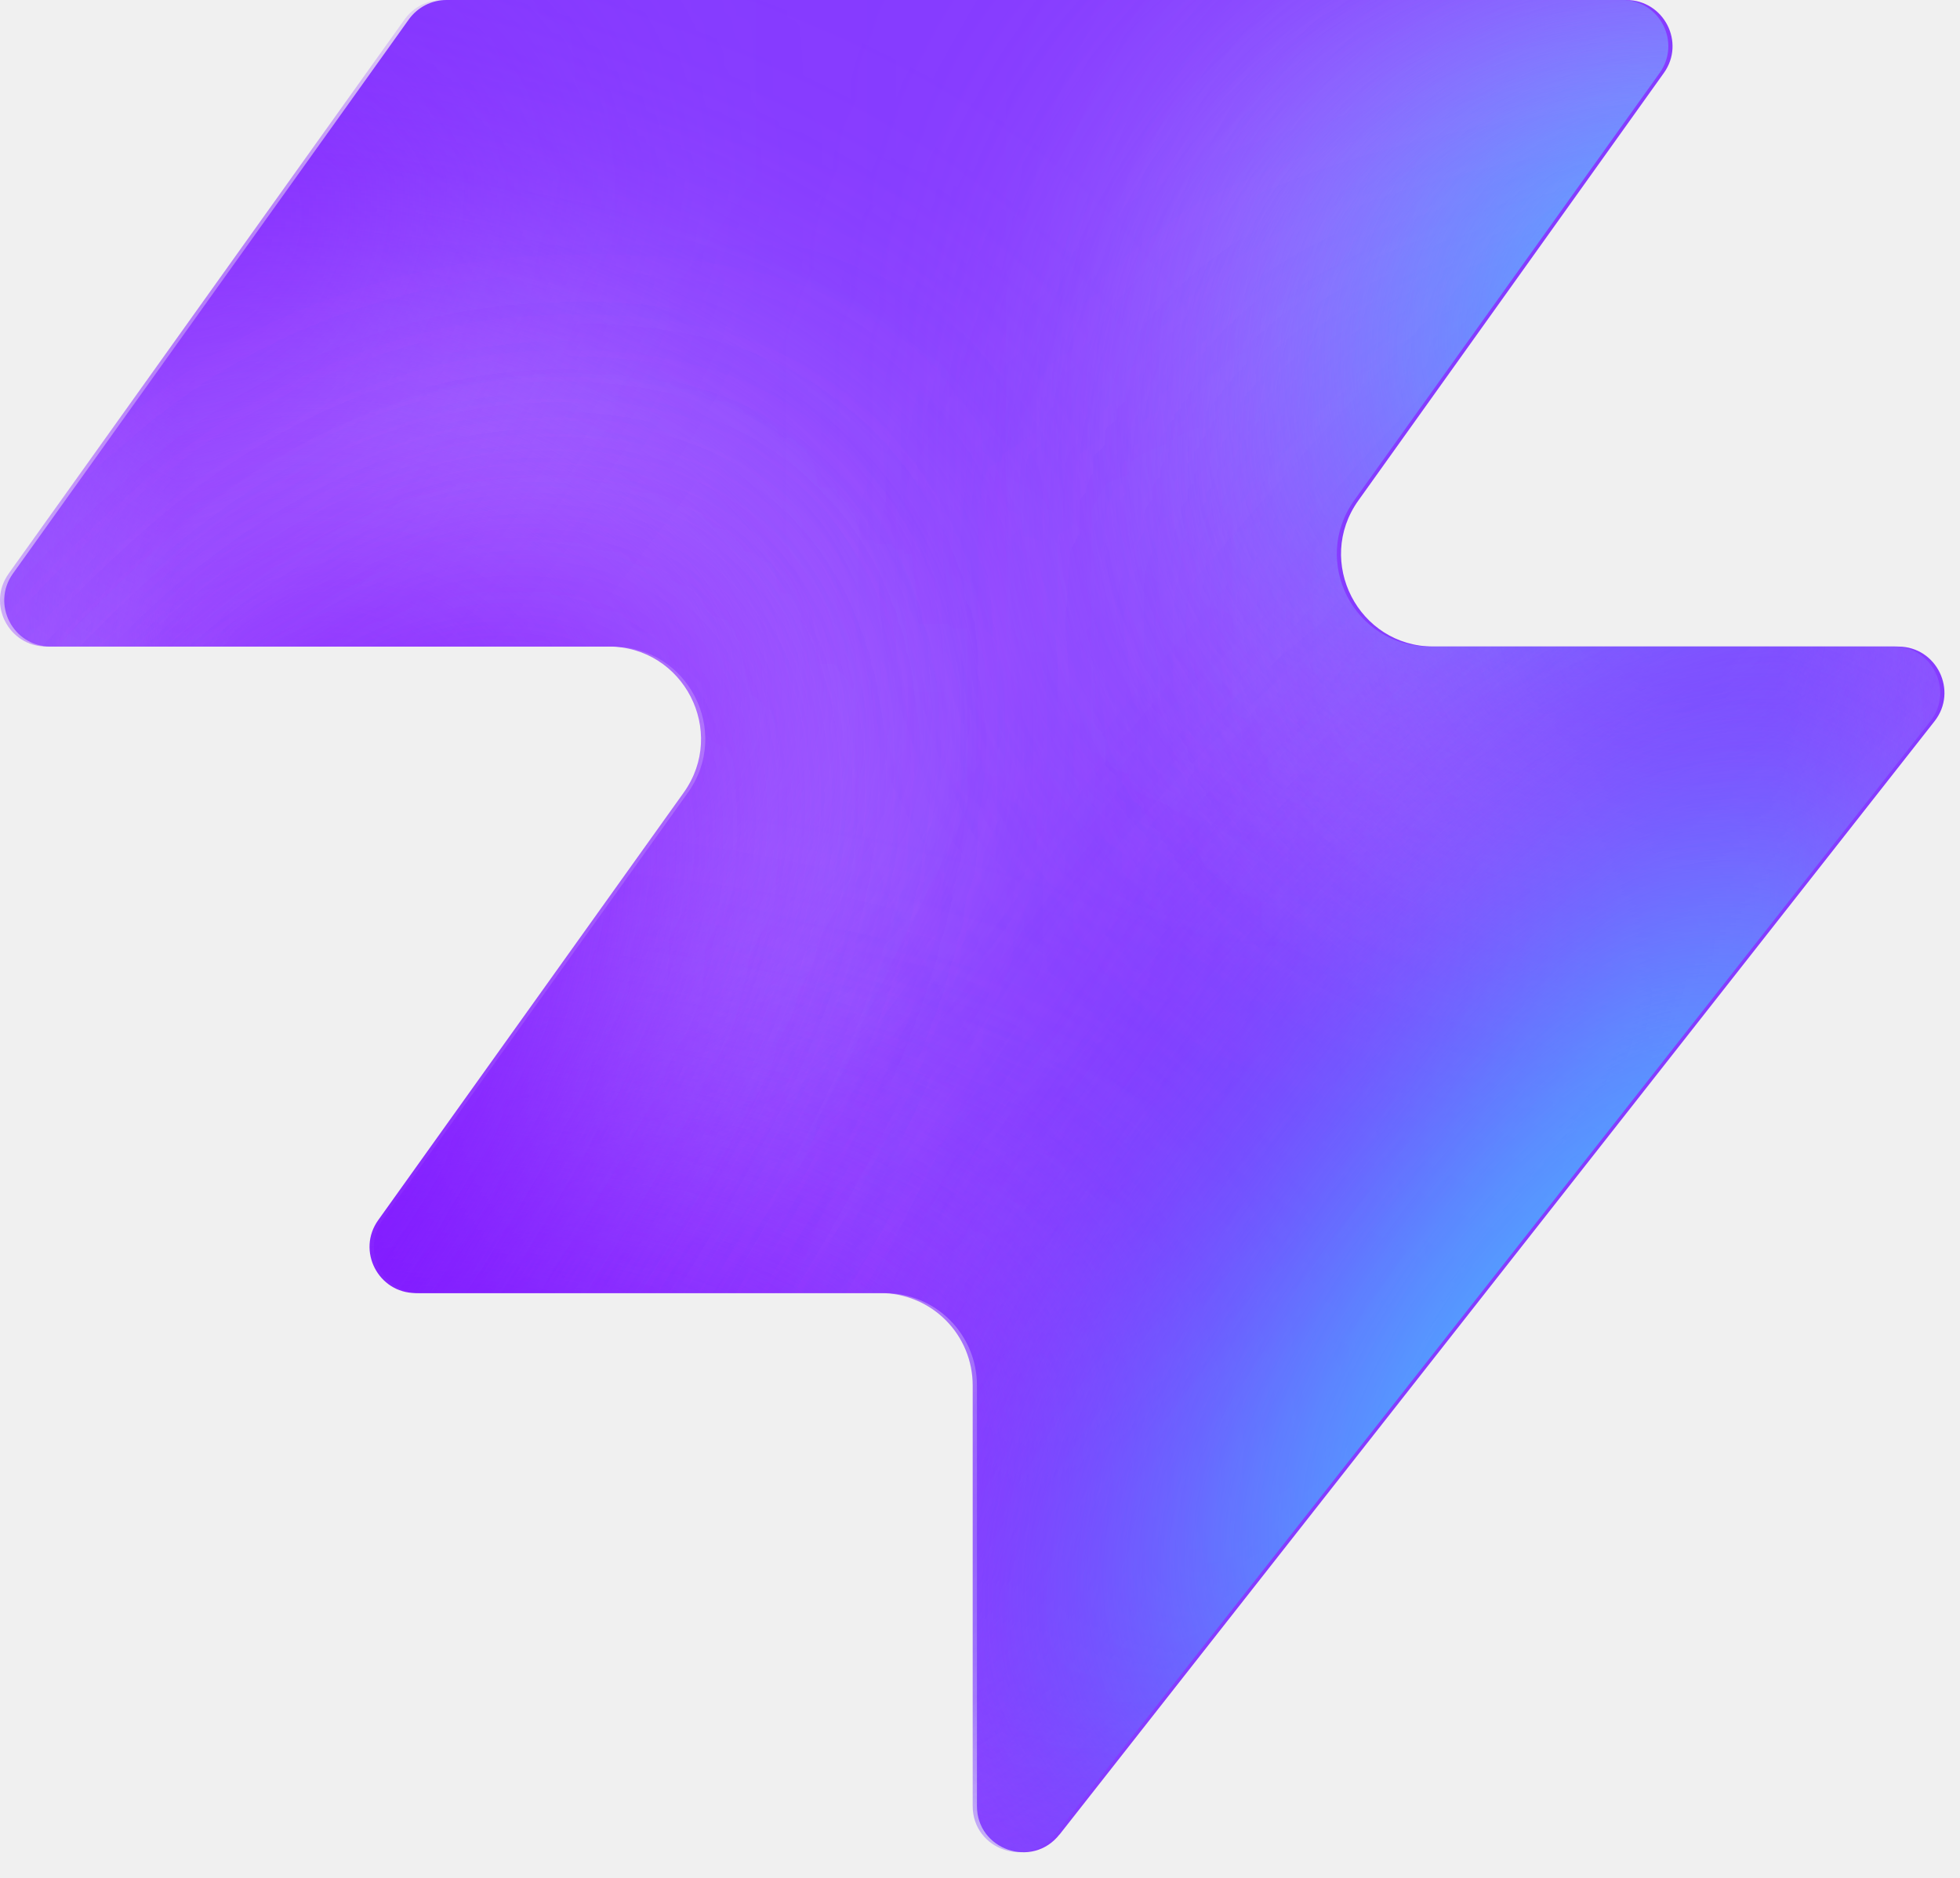
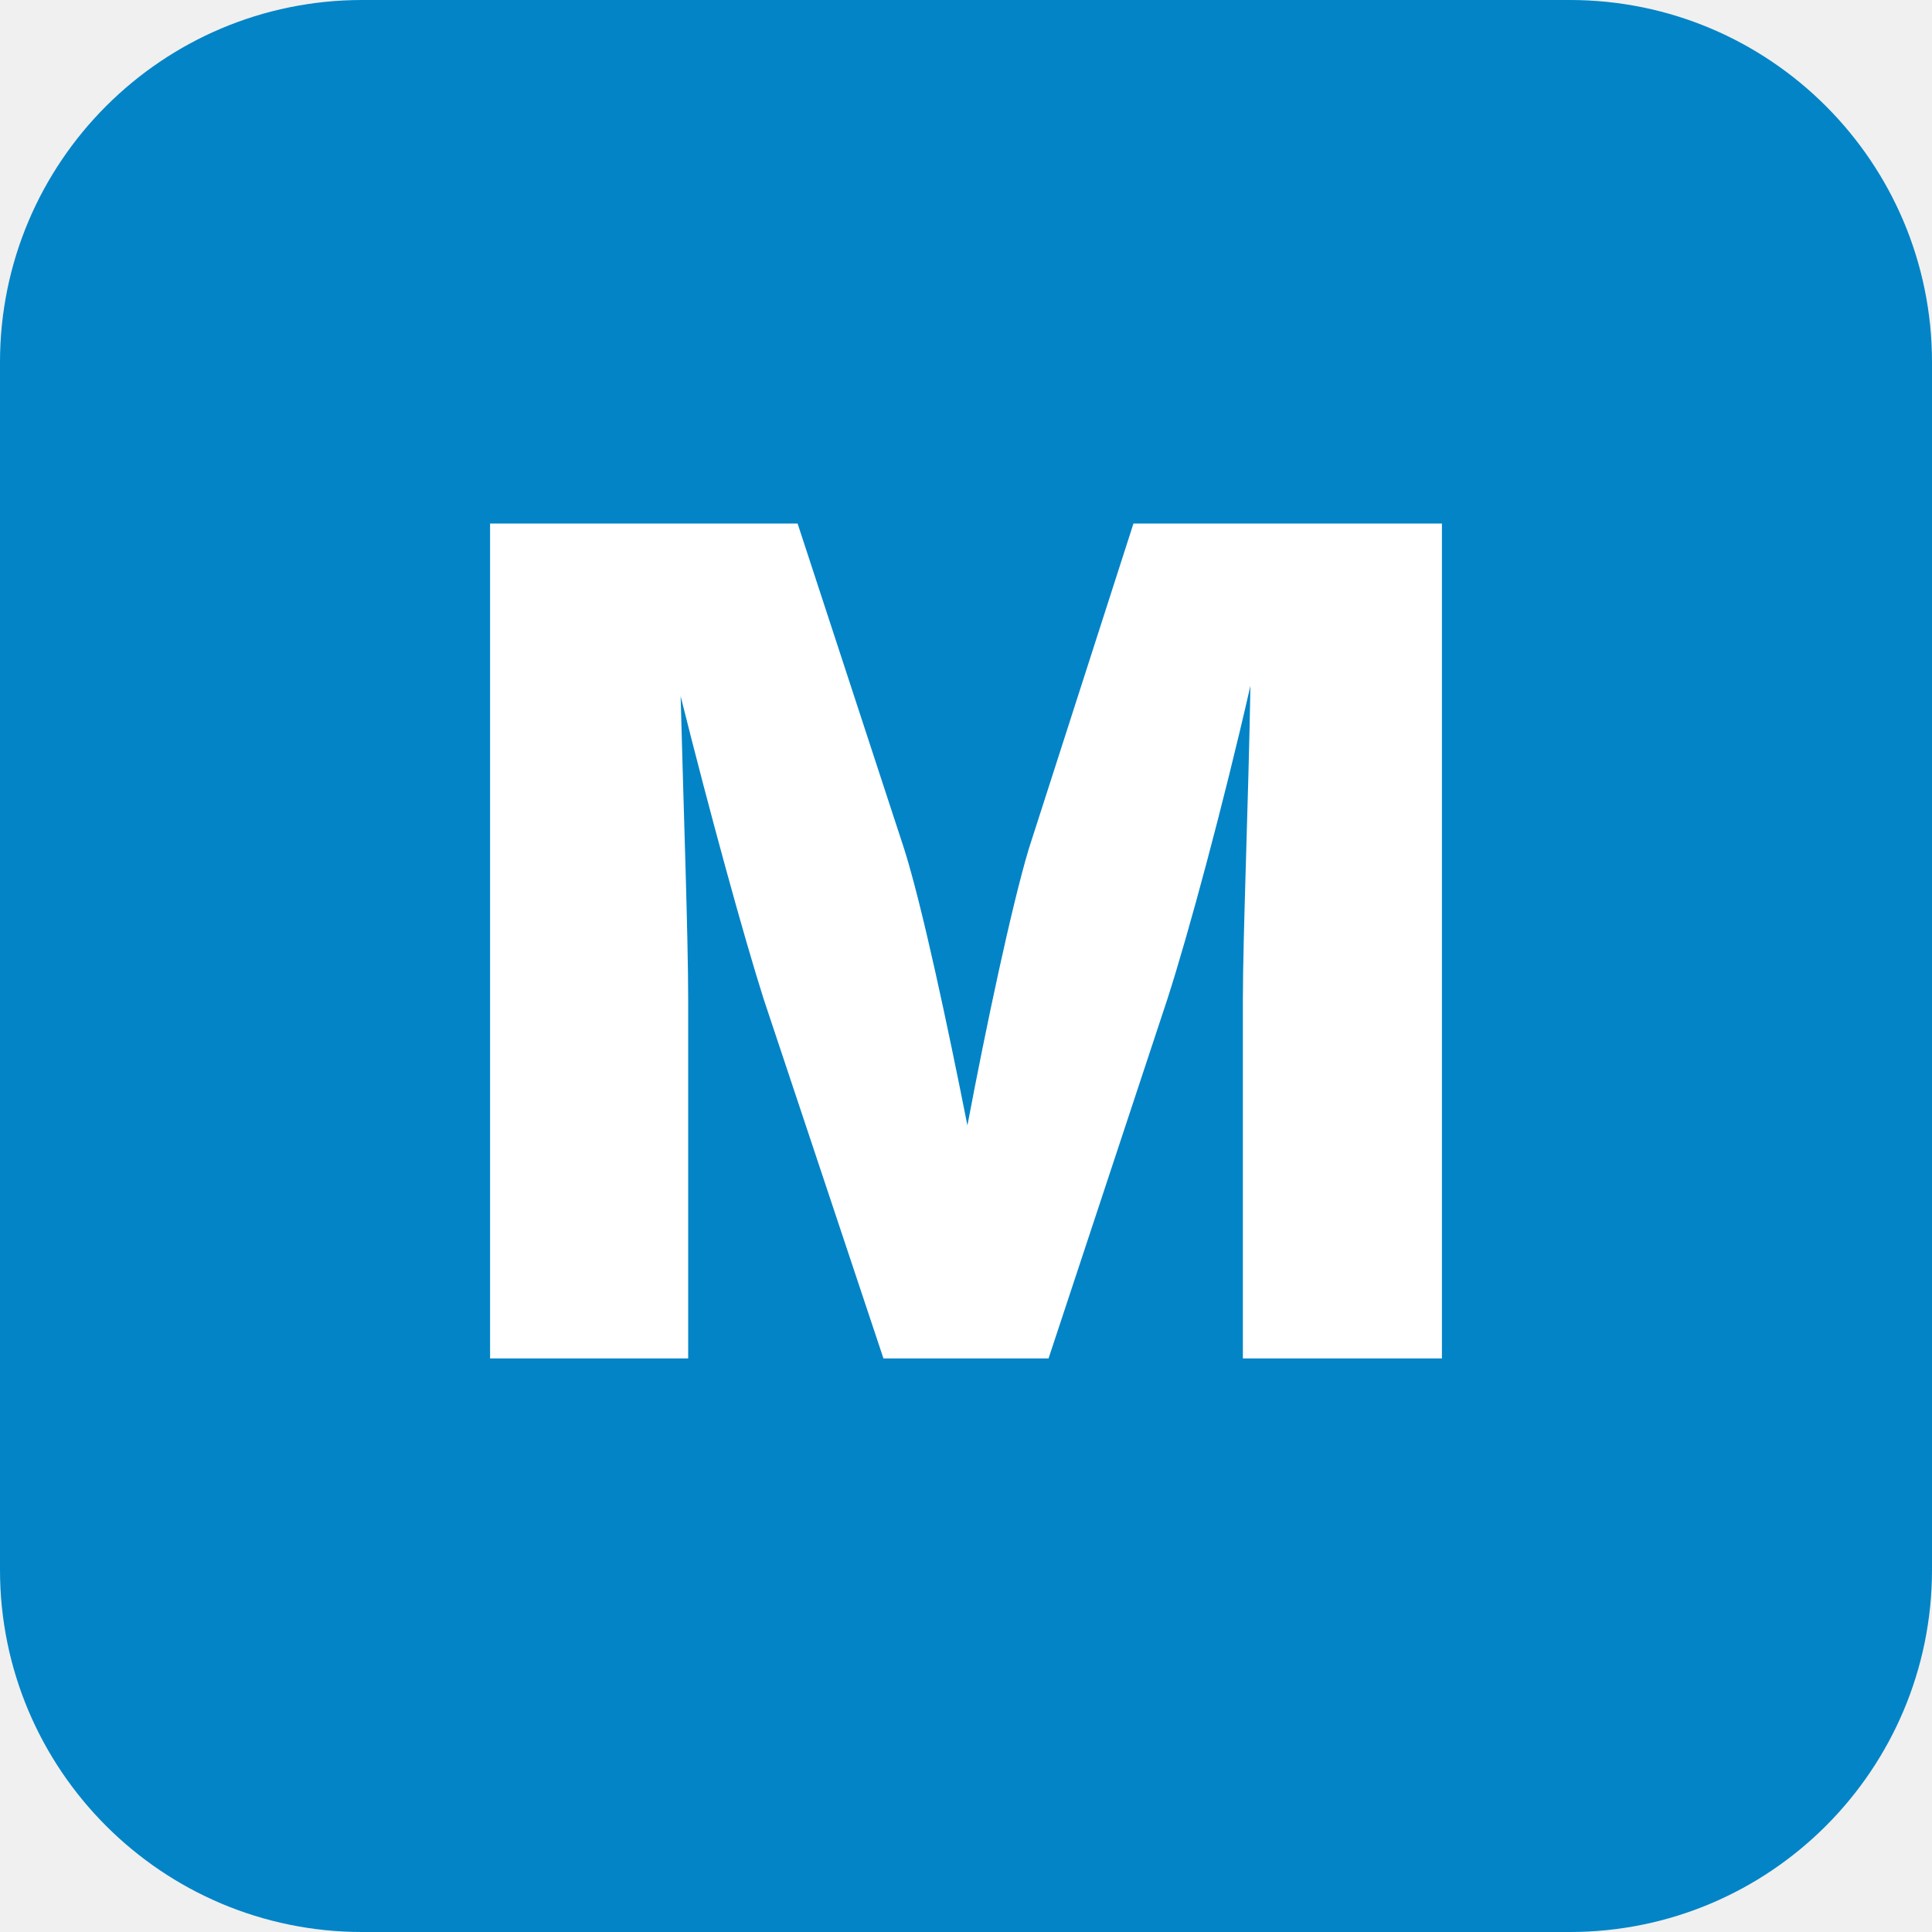
- <svg xmlns="http://www.w3.org/2000/svg" width="48" height="46" fill="none" viewBox="0 0 48 46">
-   <path fill="#863bff" d="M25.946 44.938c-.664.845-2.021.375-2.021-.698V33.937a2.26 2.26 0 0 0-2.262-2.262H10.287c-.92 0-1.456-1.04-.92-1.788l7.48-10.471c1.07-1.497 0-3.578-1.842-3.578H1.237c-.92 0-1.456-1.04-.92-1.788L10.013.474c.214-.297.556-.474.92-.474h28.894c.92 0 1.456 1.04.92 1.788l-7.48 10.471c-1.07 1.498 0 3.579 1.842 3.579h11.377c.943 0 1.473 1.088.89 1.83L25.947 44.94z" style="fill:#863bff;fill:color(display-p3 .525 .23 1);fill-opacity:1" />
-   <mask id="a" width="48" height="46" x="0" y="0" maskUnits="userSpaceOnUse" style="mask-type:alpha">
-     <path fill="#000" d="M25.842 44.938c-.664.844-2.021.375-2.021-.698V33.937a2.26 2.26 0 0 0-2.262-2.262H10.183c-.92 0-1.456-1.04-.92-1.788l7.48-10.471c1.07-1.498 0-3.579-1.842-3.579H1.133c-.92 0-1.456-1.04-.92-1.787L9.91.473c.214-.297.556-.474.92-.474h28.894c.92 0 1.456 1.04.92 1.788l-7.48 10.471c-1.07 1.498 0 3.578 1.842 3.578h11.377c.943 0 1.473 1.088.89 1.832L25.843 44.94z" style="fill:#000;fill-opacity:1" />
-   </mask>
-   <g mask="url(#a)">
-     <g filter="url(#b)">
-       <ellipse cx="5.508" cy="14.704" fill="#ede6ff" rx="5.508" ry="14.704" style="fill:#ede6ff;fill:color(display-p3 .927 .903 1);fill-opacity:1" transform="matrix(.00324 1 1 -.00324 -4.47 31.516)" />
-     </g>
-     <g filter="url(#c)">
-       <ellipse cx="10.399" cy="29.851" fill="#ede6ff" rx="10.399" ry="29.851" style="fill:#ede6ff;fill:color(display-p3 .927 .903 1);fill-opacity:1" transform="matrix(.00324 1 1 -.00324 -39.328 7.883)" />
-     </g>
-     <g filter="url(#d)">
-       <ellipse cx="5.508" cy="30.487" fill="#7e14ff" rx="5.508" ry="30.487" style="fill:#7e14ff;fill:color(display-p3 .492 .077 1);fill-opacity:1" transform="rotate(89.814 -25.913 -14.639)scale(1 -1)" />
-     </g>
-     <g filter="url(#e)">
-       <ellipse cx="5.508" cy="30.599" fill="#7e14ff" rx="5.508" ry="30.599" style="fill:#7e14ff;fill:color(display-p3 .492 .077 1);fill-opacity:1" transform="rotate(89.814 -32.644 -3.334)scale(1 -1)" />
-     </g>
-     <g filter="url(#f)">
-       <ellipse cx="5.508" cy="30.599" fill="#7e14ff" rx="5.508" ry="30.599" style="fill:#7e14ff;fill:color(display-p3 .492 .077 1);fill-opacity:1" transform="matrix(.00324 1 1 -.00324 -34.34 30.47)" />
-     </g>
-     <g filter="url(#g)">
-       <ellipse cx="14.072" cy="22.078" fill="#ede6ff" rx="14.072" ry="22.078" style="fill:#ede6ff;fill:color(display-p3 .927 .903 1);fill-opacity:1" transform="rotate(93.35 24.506 48.493)scale(-1 1)" />
-     </g>
-     <g filter="url(#h)">
-       <ellipse cx="3.47" cy="21.501" fill="#7e14ff" rx="3.47" ry="21.501" style="fill:#7e14ff;fill:color(display-p3 .492 .077 1);fill-opacity:1" transform="rotate(89.009 28.708 47.59)scale(-1 1)" />
-     </g>
-     <g filter="url(#i)">
-       <ellipse cx="3.47" cy="21.501" fill="#7e14ff" rx="3.47" ry="21.501" style="fill:#7e14ff;fill:color(display-p3 .492 .077 1);fill-opacity:1" transform="rotate(89.009 28.708 47.59)scale(-1 1)" />
-     </g>
-     <g filter="url(#j)">
-       <ellipse cx=".387" cy="8.972" fill="#7e14ff" rx="4.407" ry="29.108" style="fill:#7e14ff;fill:color(display-p3 .492 .077 1);fill-opacity:1" transform="rotate(39.51 .387 8.972)" />
-     </g>
-     <g filter="url(#k)">
-       <ellipse cx="47.523" cy="-6.092" fill="#7e14ff" rx="4.407" ry="29.108" style="fill:#7e14ff;fill:color(display-p3 .492 .077 1);fill-opacity:1" transform="rotate(37.892 47.523 -6.092)" />
-     </g>
-     <g filter="url(#l)">
-       <ellipse cx="41.412" cy="6.333" fill="#47bfff" rx="5.971" ry="9.665" style="fill:#47bfff;fill:color(display-p3 .28 .748 1);fill-opacity:1" transform="rotate(37.892 41.412 6.333)" />
-     </g>
-     <g filter="url(#m)">
-       <ellipse cx="-1.879" cy="38.332" fill="#7e14ff" rx="4.407" ry="29.108" style="fill:#7e14ff;fill:color(display-p3 .492 .077 1);fill-opacity:1" transform="rotate(37.892 -1.88 38.332)" />
-     </g>
-     <g filter="url(#n)">
-       <ellipse cx="-1.879" cy="38.332" fill="#7e14ff" rx="4.407" ry="29.108" style="fill:#7e14ff;fill:color(display-p3 .492 .077 1);fill-opacity:1" transform="rotate(37.892 -1.88 38.332)" />
-     </g>
-     <g filter="url(#o)">
-       <ellipse cx="35.651" cy="29.907" fill="#7e14ff" rx="4.407" ry="29.108" style="fill:#7e14ff;fill:color(display-p3 .492 .077 1);fill-opacity:1" transform="rotate(37.892 35.651 29.907)" />
-     </g>
-     <g filter="url(#p)">
-       <ellipse cx="38.418" cy="32.4" fill="#47bfff" rx="5.971" ry="15.297" style="fill:#47bfff;fill:color(display-p3 .28 .748 1);fill-opacity:1" transform="rotate(37.892 38.418 32.4)" />
-     </g>
-   </g>
-   <defs>
-     <filter id="b" width="60.045" height="41.654" x="-19.77" y="16.149" color-interpolation-filters="sRGB" filterUnits="userSpaceOnUse">
-       <feFlood flood-opacity="0" result="BackgroundImageFix" />
-       <feBlend in="SourceGraphic" in2="BackgroundImageFix" result="shape" />
-       <feGaussianBlur result="effect1_foregroundBlur_2002_17158" stdDeviation="7.659" />
-     </filter>
-     <filter id="c" width="90.34" height="51.437" x="-54.613" y="-7.533" color-interpolation-filters="sRGB" filterUnits="userSpaceOnUse">
-       <feFlood flood-opacity="0" result="BackgroundImageFix" />
-       <feBlend in="SourceGraphic" in2="BackgroundImageFix" result="shape" />
-       <feGaussianBlur result="effect1_foregroundBlur_2002_17158" stdDeviation="7.659" />
-     </filter>
-     <filter id="d" width="79.355" height="29.4" x="-49.64" y="2.03" color-interpolation-filters="sRGB" filterUnits="userSpaceOnUse">
-       <feFlood flood-opacity="0" result="BackgroundImageFix" />
-       <feBlend in="SourceGraphic" in2="BackgroundImageFix" result="shape" />
-       <feGaussianBlur result="effect1_foregroundBlur_2002_17158" stdDeviation="4.596" />
-     </filter>
-     <filter id="e" width="79.579" height="29.4" x="-45.045" y="20.029" color-interpolation-filters="sRGB" filterUnits="userSpaceOnUse">
-       <feFlood flood-opacity="0" result="BackgroundImageFix" />
-       <feBlend in="SourceGraphic" in2="BackgroundImageFix" result="shape" />
-       <feGaussianBlur result="effect1_foregroundBlur_2002_17158" stdDeviation="4.596" />
-     </filter>
-     <filter id="f" width="79.579" height="29.4" x="-43.513" y="21.178" color-interpolation-filters="sRGB" filterUnits="userSpaceOnUse">
-       <feFlood flood-opacity="0" result="BackgroundImageFix" />
-       <feBlend in="SourceGraphic" in2="BackgroundImageFix" result="shape" />
-       <feGaussianBlur result="effect1_foregroundBlur_2002_17158" stdDeviation="4.596" />
-     </filter>
-     <filter id="g" width="74.749" height="58.852" x="15.756" y="-17.901" color-interpolation-filters="sRGB" filterUnits="userSpaceOnUse">
-       <feFlood flood-opacity="0" result="BackgroundImageFix" />
-       <feBlend in="SourceGraphic" in2="BackgroundImageFix" result="shape" />
-       <feGaussianBlur result="effect1_foregroundBlur_2002_17158" stdDeviation="7.659" />
-     </filter>
-     <filter id="h" width="61.377" height="25.362" x="23.548" y="2.284" color-interpolation-filters="sRGB" filterUnits="userSpaceOnUse">
-       <feFlood flood-opacity="0" result="BackgroundImageFix" />
-       <feBlend in="SourceGraphic" in2="BackgroundImageFix" result="shape" />
-       <feGaussianBlur result="effect1_foregroundBlur_2002_17158" stdDeviation="4.596" />
-     </filter>
-     <filter id="i" width="61.377" height="25.362" x="23.548" y="2.284" color-interpolation-filters="sRGB" filterUnits="userSpaceOnUse">
-       <feFlood flood-opacity="0" result="BackgroundImageFix" />
-       <feBlend in="SourceGraphic" in2="BackgroundImageFix" result="shape" />
-       <feGaussianBlur result="effect1_foregroundBlur_2002_17158" stdDeviation="4.596" />
-     </filter>
-     <filter id="j" width="56.045" height="63.649" x="-27.636" y="-22.853" color-interpolation-filters="sRGB" filterUnits="userSpaceOnUse">
-       <feFlood flood-opacity="0" result="BackgroundImageFix" />
-       <feBlend in="SourceGraphic" in2="BackgroundImageFix" result="shape" />
-       <feGaussianBlur result="effect1_foregroundBlur_2002_17158" stdDeviation="4.596" />
-     </filter>
-     <filter id="k" width="54.814" height="64.646" x="20.116" y="-38.415" color-interpolation-filters="sRGB" filterUnits="userSpaceOnUse">
-       <feFlood flood-opacity="0" result="BackgroundImageFix" />
-       <feBlend in="SourceGraphic" in2="BackgroundImageFix" result="shape" />
-       <feGaussianBlur result="effect1_foregroundBlur_2002_17158" stdDeviation="4.596" />
-     </filter>
-     <filter id="l" width="33.541" height="35.313" x="24.641" y="-11.323" color-interpolation-filters="sRGB" filterUnits="userSpaceOnUse">
-       <feFlood flood-opacity="0" result="BackgroundImageFix" />
-       <feBlend in="SourceGraphic" in2="BackgroundImageFix" result="shape" />
-       <feGaussianBlur result="effect1_foregroundBlur_2002_17158" stdDeviation="4.596" />
-     </filter>
-     <filter id="m" width="54.814" height="64.646" x="-29.286" y="6.009" color-interpolation-filters="sRGB" filterUnits="userSpaceOnUse">
-       <feFlood flood-opacity="0" result="BackgroundImageFix" />
-       <feBlend in="SourceGraphic" in2="BackgroundImageFix" result="shape" />
-       <feGaussianBlur result="effect1_foregroundBlur_2002_17158" stdDeviation="4.596" />
-     </filter>
-     <filter id="n" width="54.814" height="64.646" x="-29.286" y="6.009" color-interpolation-filters="sRGB" filterUnits="userSpaceOnUse">
-       <feFlood flood-opacity="0" result="BackgroundImageFix" />
-       <feBlend in="SourceGraphic" in2="BackgroundImageFix" result="shape" />
-       <feGaussianBlur result="effect1_foregroundBlur_2002_17158" stdDeviation="4.596" />
-     </filter>
-     <filter id="o" width="54.814" height="64.646" x="8.244" y="-2.416" color-interpolation-filters="sRGB" filterUnits="userSpaceOnUse">
-       <feFlood flood-opacity="0" result="BackgroundImageFix" />
-       <feBlend in="SourceGraphic" in2="BackgroundImageFix" result="shape" />
-       <feGaussianBlur result="effect1_foregroundBlur_2002_17158" stdDeviation="4.596" />
-     </filter>
-     <filter id="p" width="39.409" height="43.623" x="18.713" y="10.588" color-interpolation-filters="sRGB" filterUnits="userSpaceOnUse">
-       <feFlood flood-opacity="0" result="BackgroundImageFix" />
-       <feBlend in="SourceGraphic" in2="BackgroundImageFix" result="shape" />
-       <feGaussianBlur result="effect1_foregroundBlur_2002_17158" stdDeviation="4.596" />
-     </filter>
-   </defs>
+ <svg xmlns="http://www.w3.org/2000/svg" viewBox="0 0 32 32">
+   <rect width="32" height="32" rx="6" fill="#0284c7" />
+   <text x="16" y="22.5" text-anchor="middle" font-family="Inter, system-ui, sans-serif" font-size="19" font-weight="800" fill="white" letter-spacing="-0.5">M</text>
</svg>
